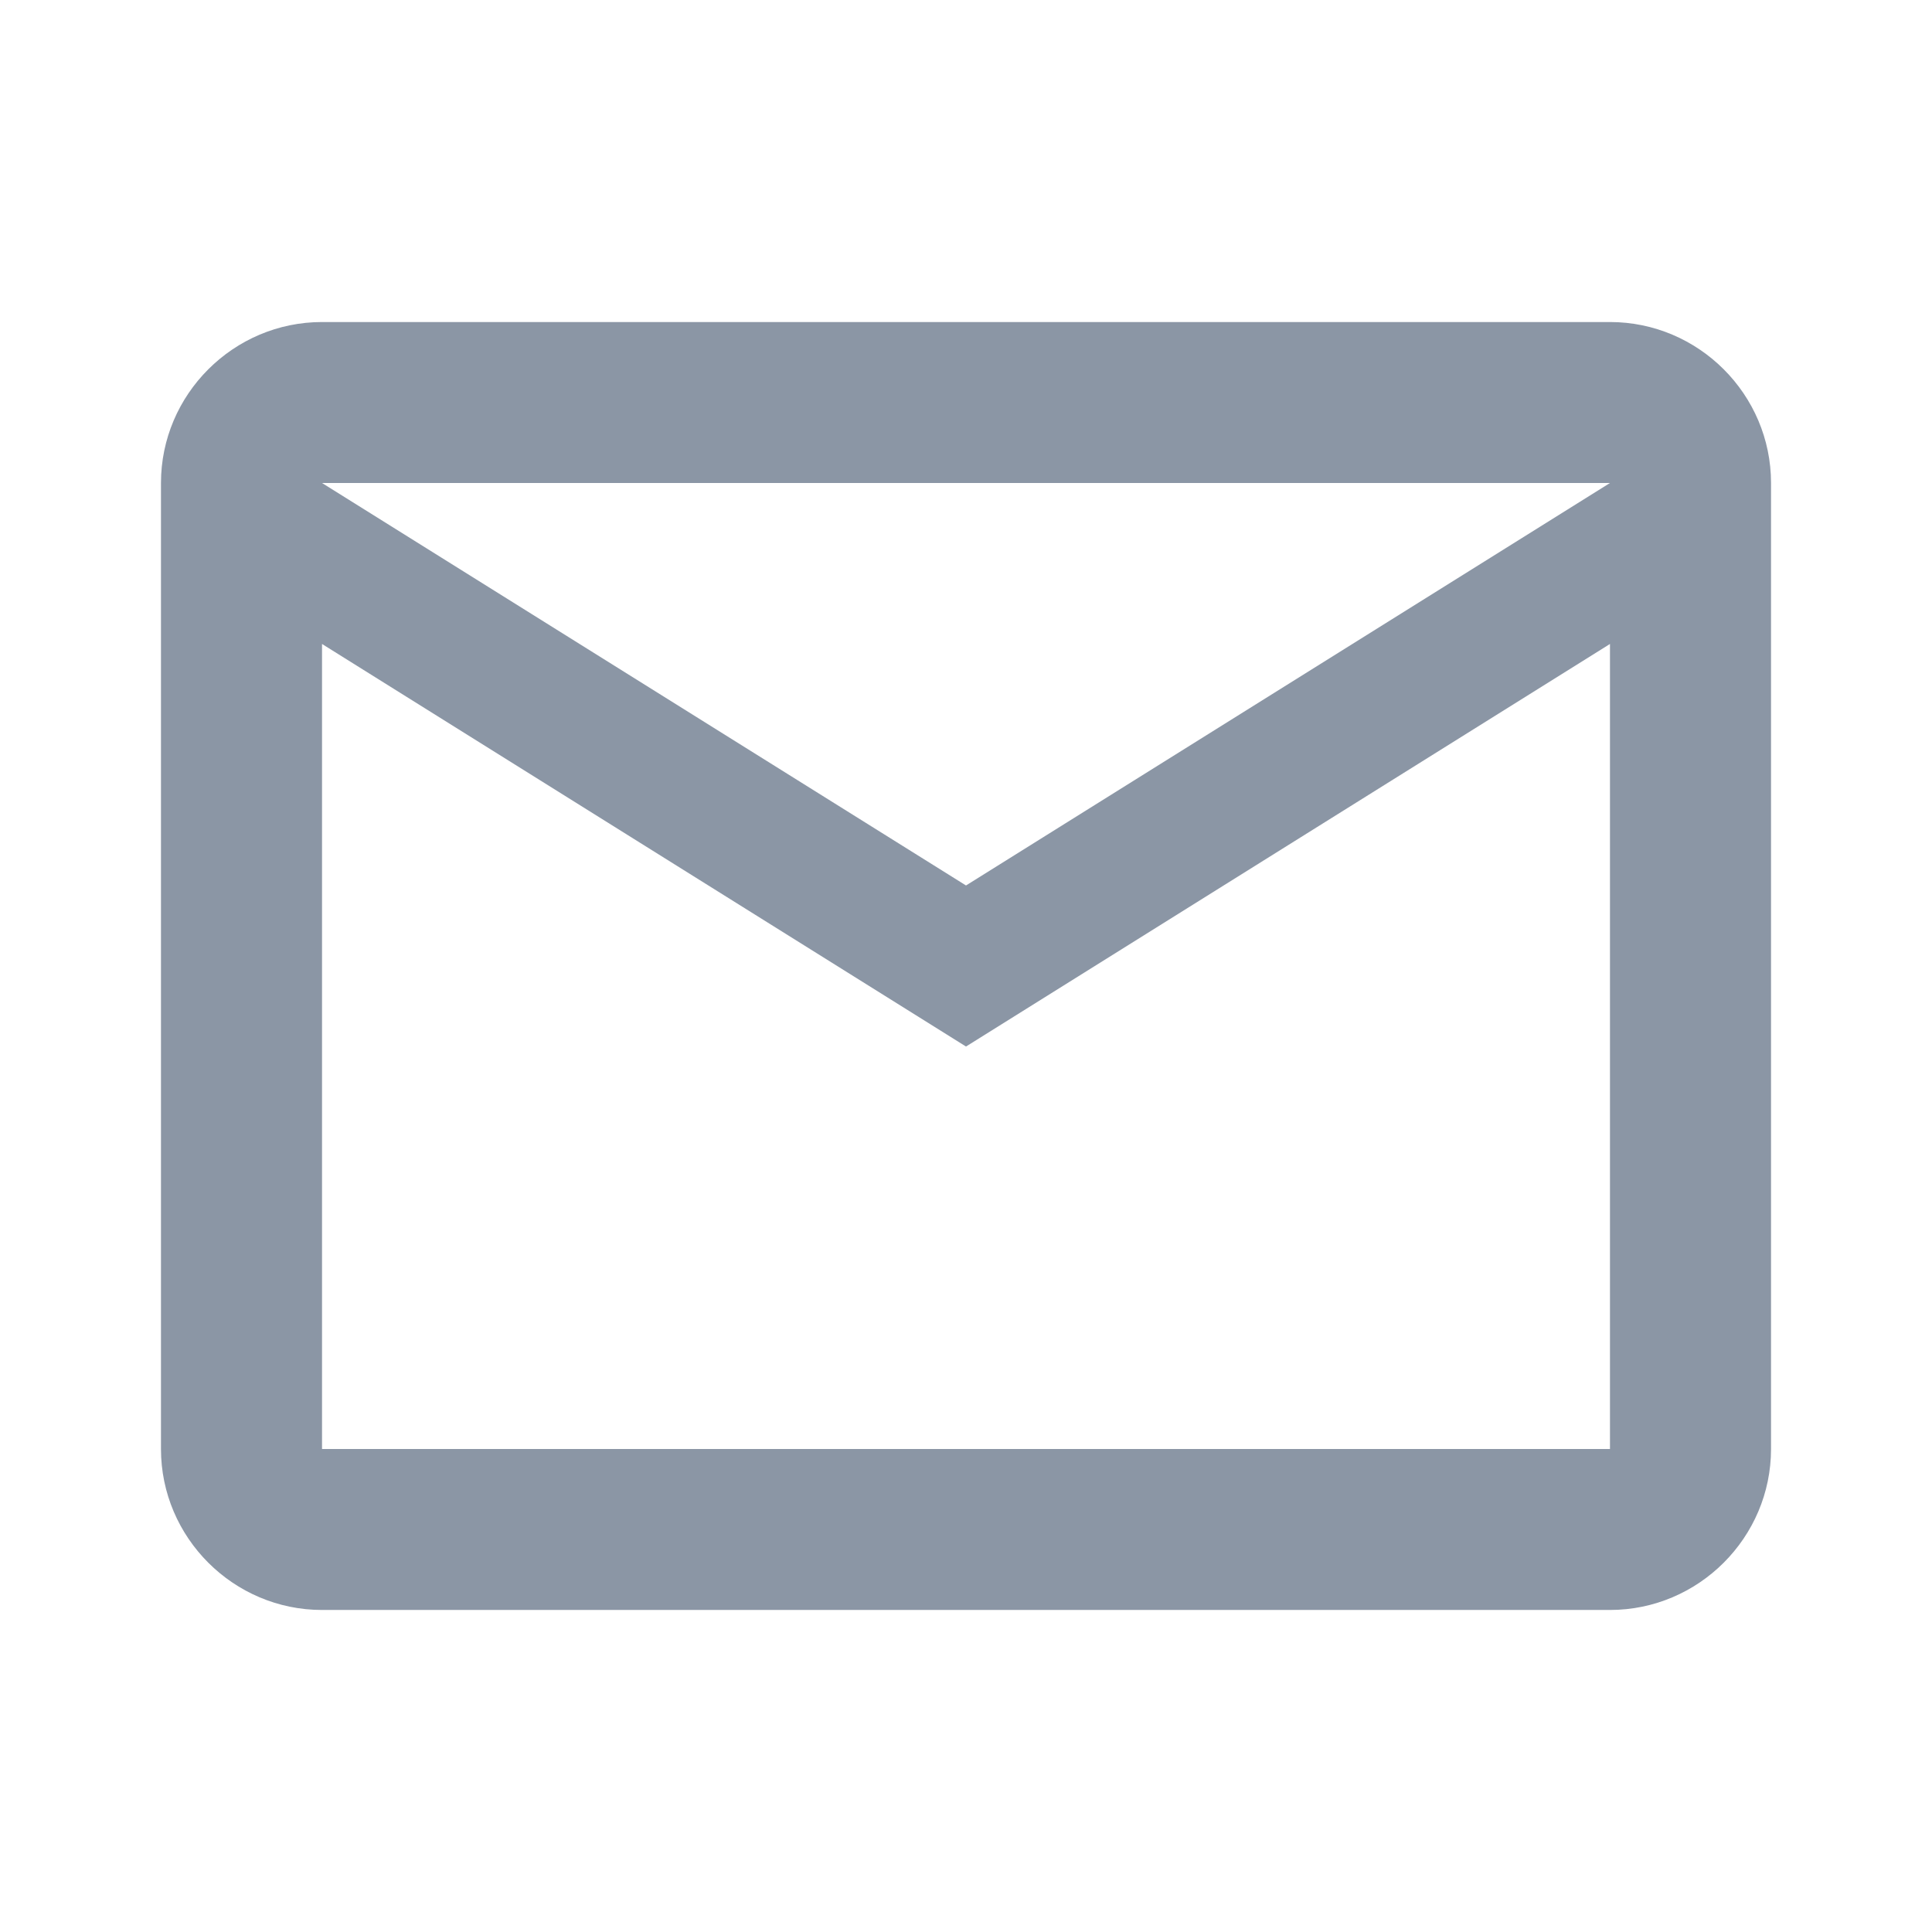
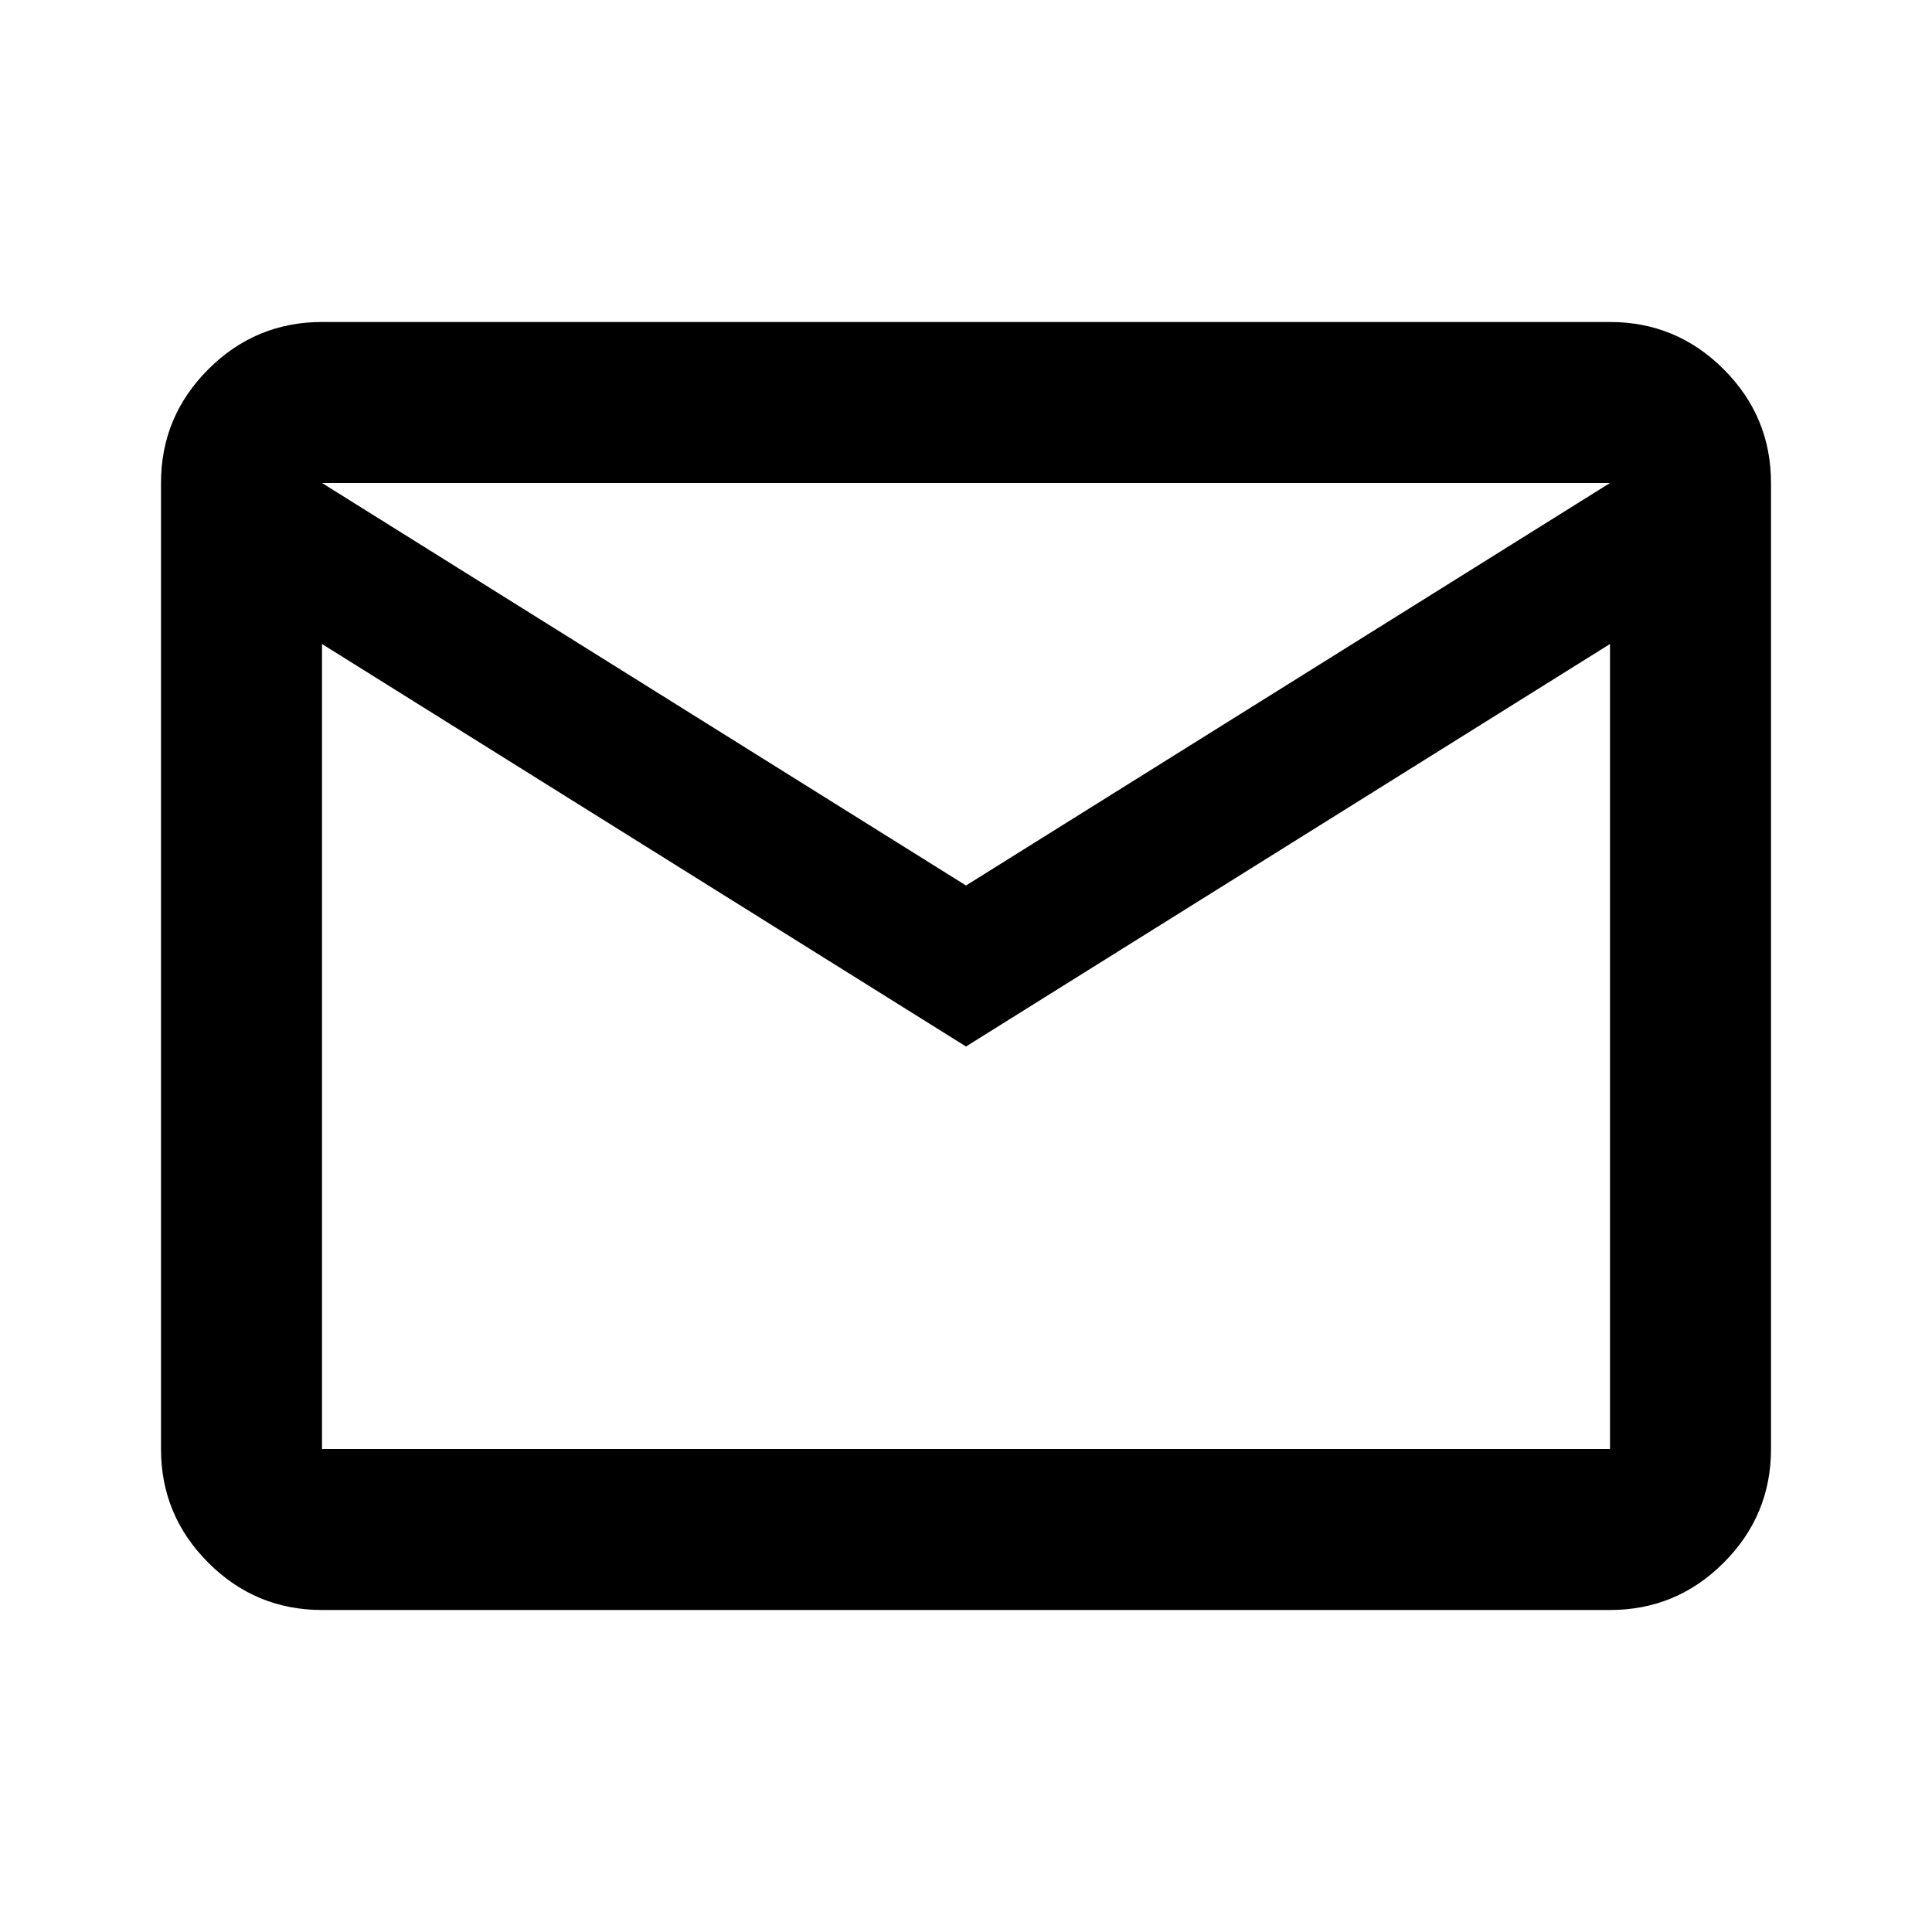
- <svg xmlns="http://www.w3.org/2000/svg" width="22" height="22" viewBox="0 0 22 22" fill="none">
-   <g id="Icon/email">
-     <path id="Vector" d="M20.167 5.5C20.167 4.492 19.342 3.667 18.333 3.667H3.667C2.658 3.667 1.833 4.492 1.833 5.5V16.5C1.833 17.508 2.658 18.333 3.667 18.333H18.333C19.342 18.333 20.167 17.508 20.167 16.5V5.5ZM18.333 5.5L11 10.083L3.667 5.5H18.333ZM18.333 16.5H3.667V7.333L11 11.917L18.333 7.333V16.5Z" fill="#8B96A5" />
-   </g>
+ <svg xmlns="http://www.w3.org/2000/svg" height="24" viewBox="0 -960 960 960" width="24">
+   <path d="M160-160q-33 0-56.5-23.5T80-240v-480q0-33 23.5-56.5T160-800h640q33 0 56.5 23.5T880-720v480q0 33-23.5 56.5T800-160H160Zm320-280L160-640v400h640v-400L480-440Zm0-80 320-200H160l320 200ZM160-640v-80 480-400Z" />
</svg>
